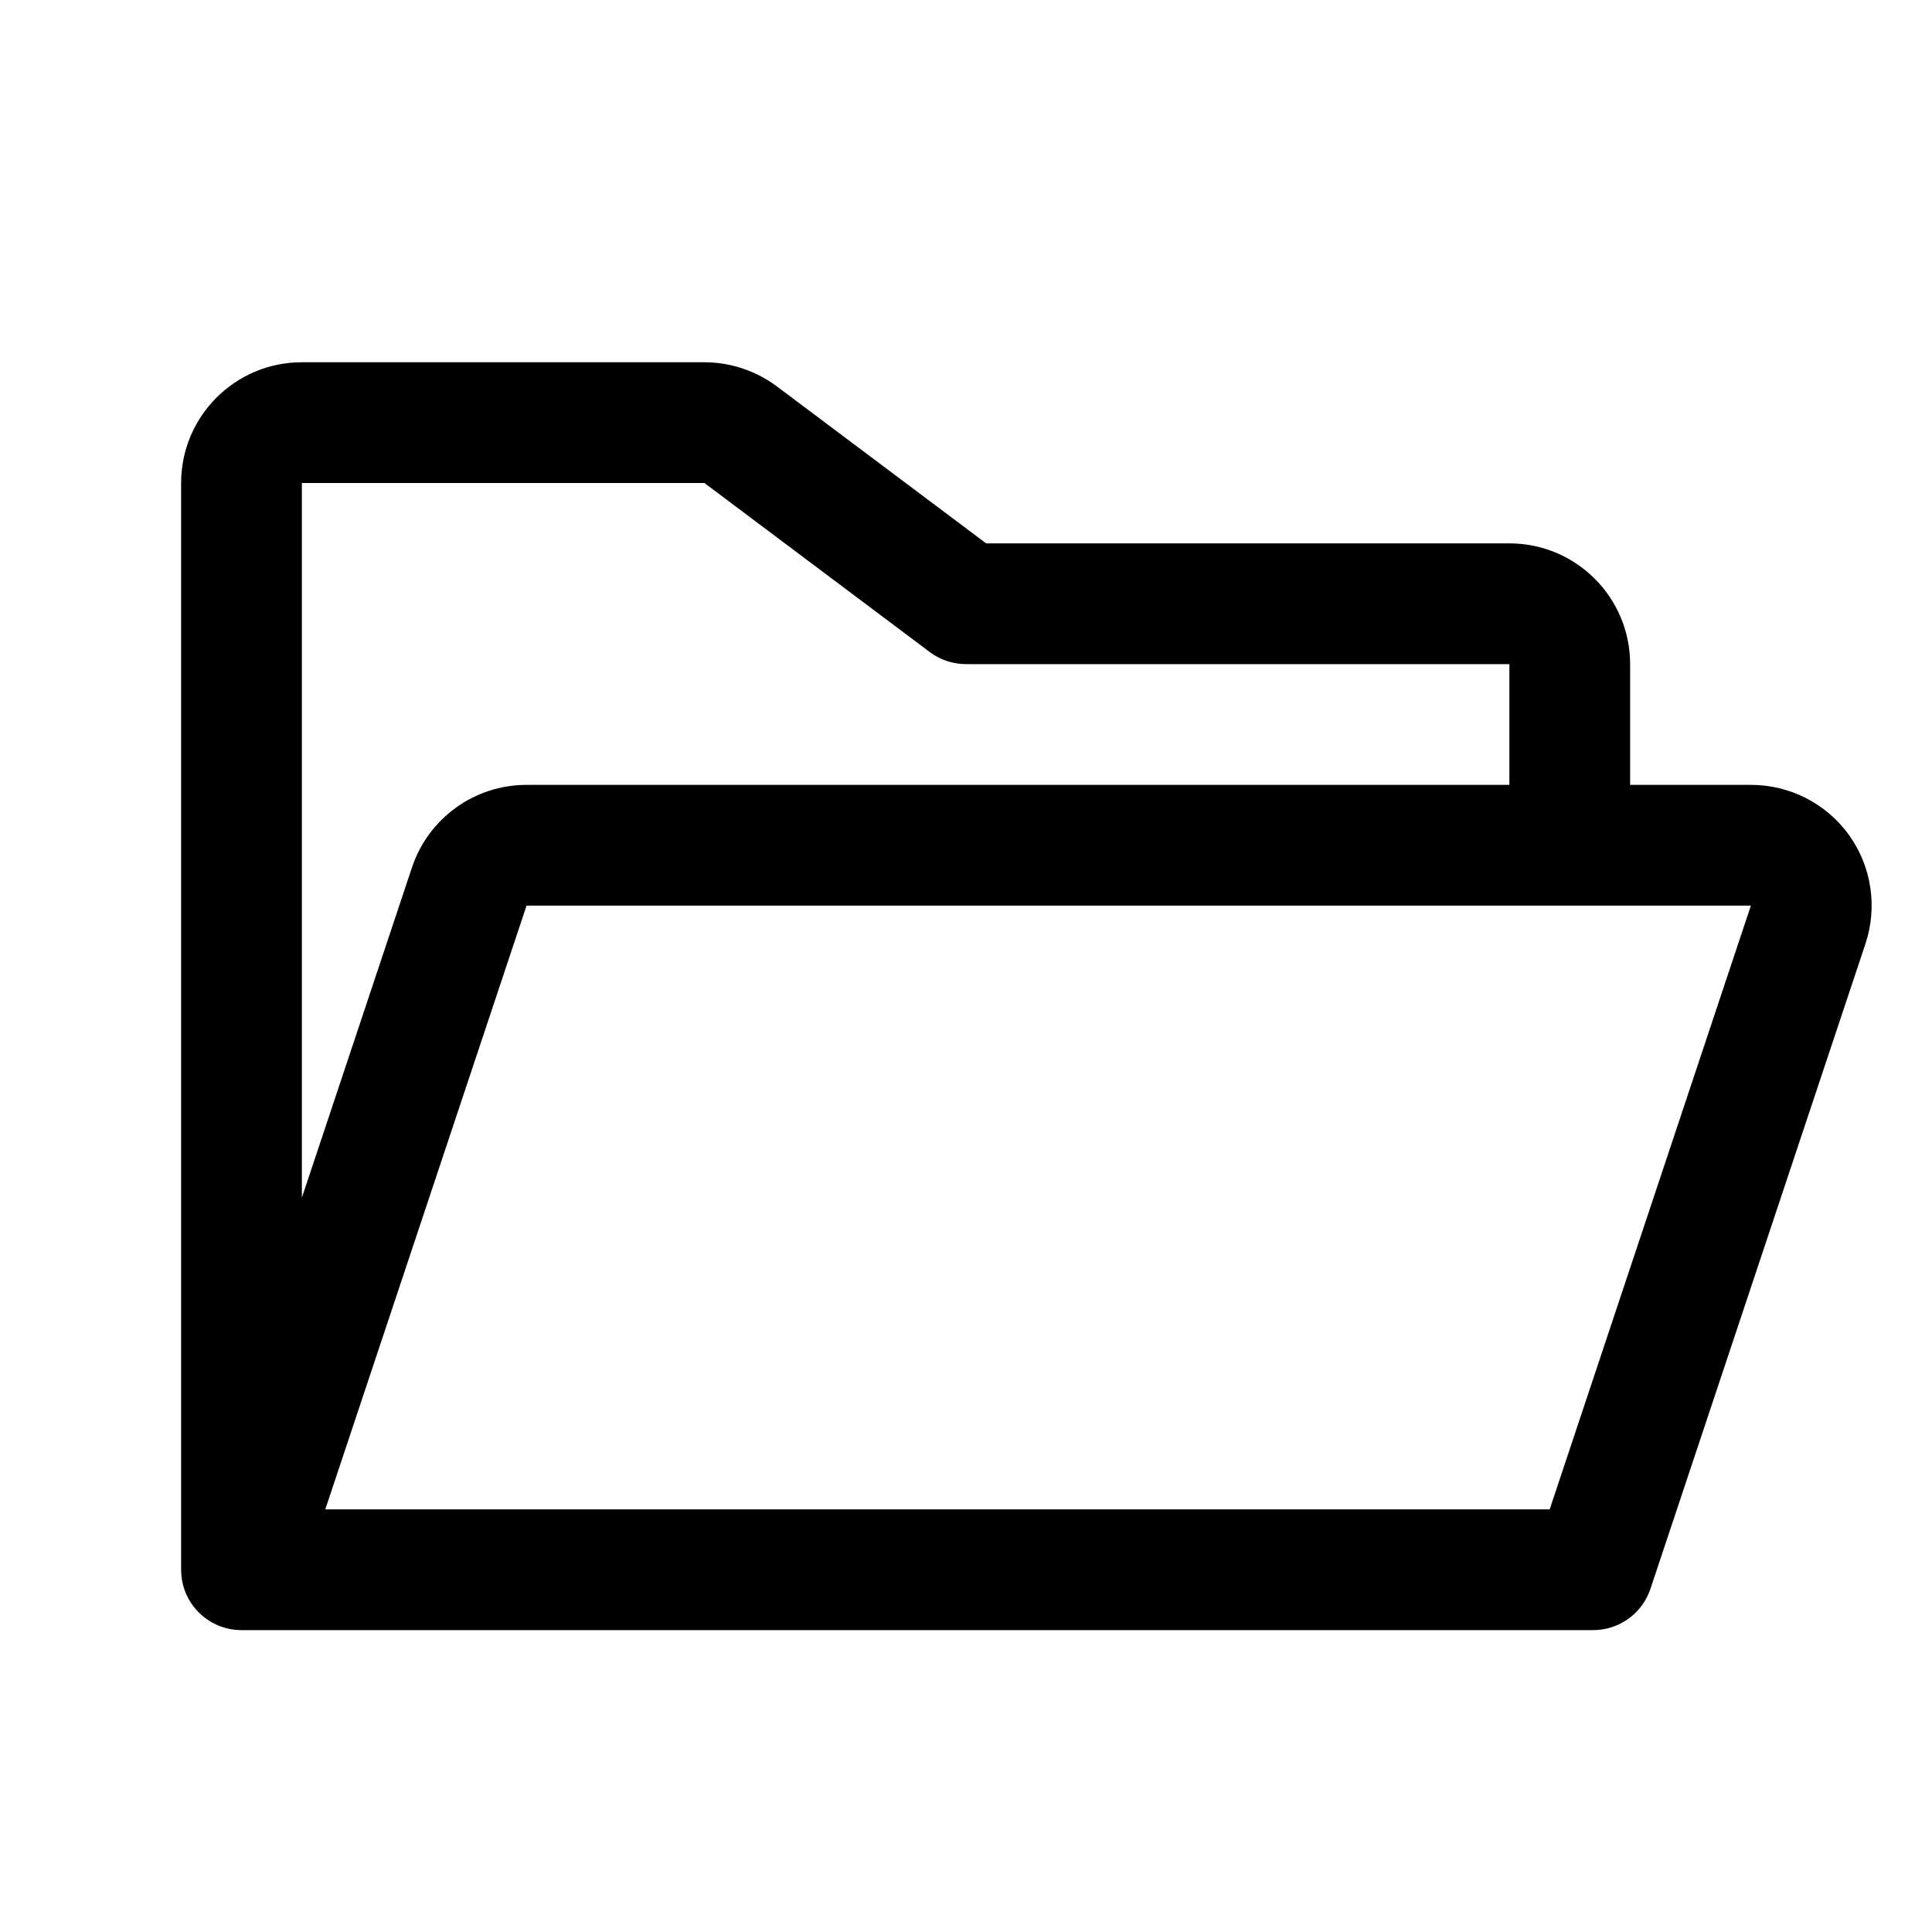
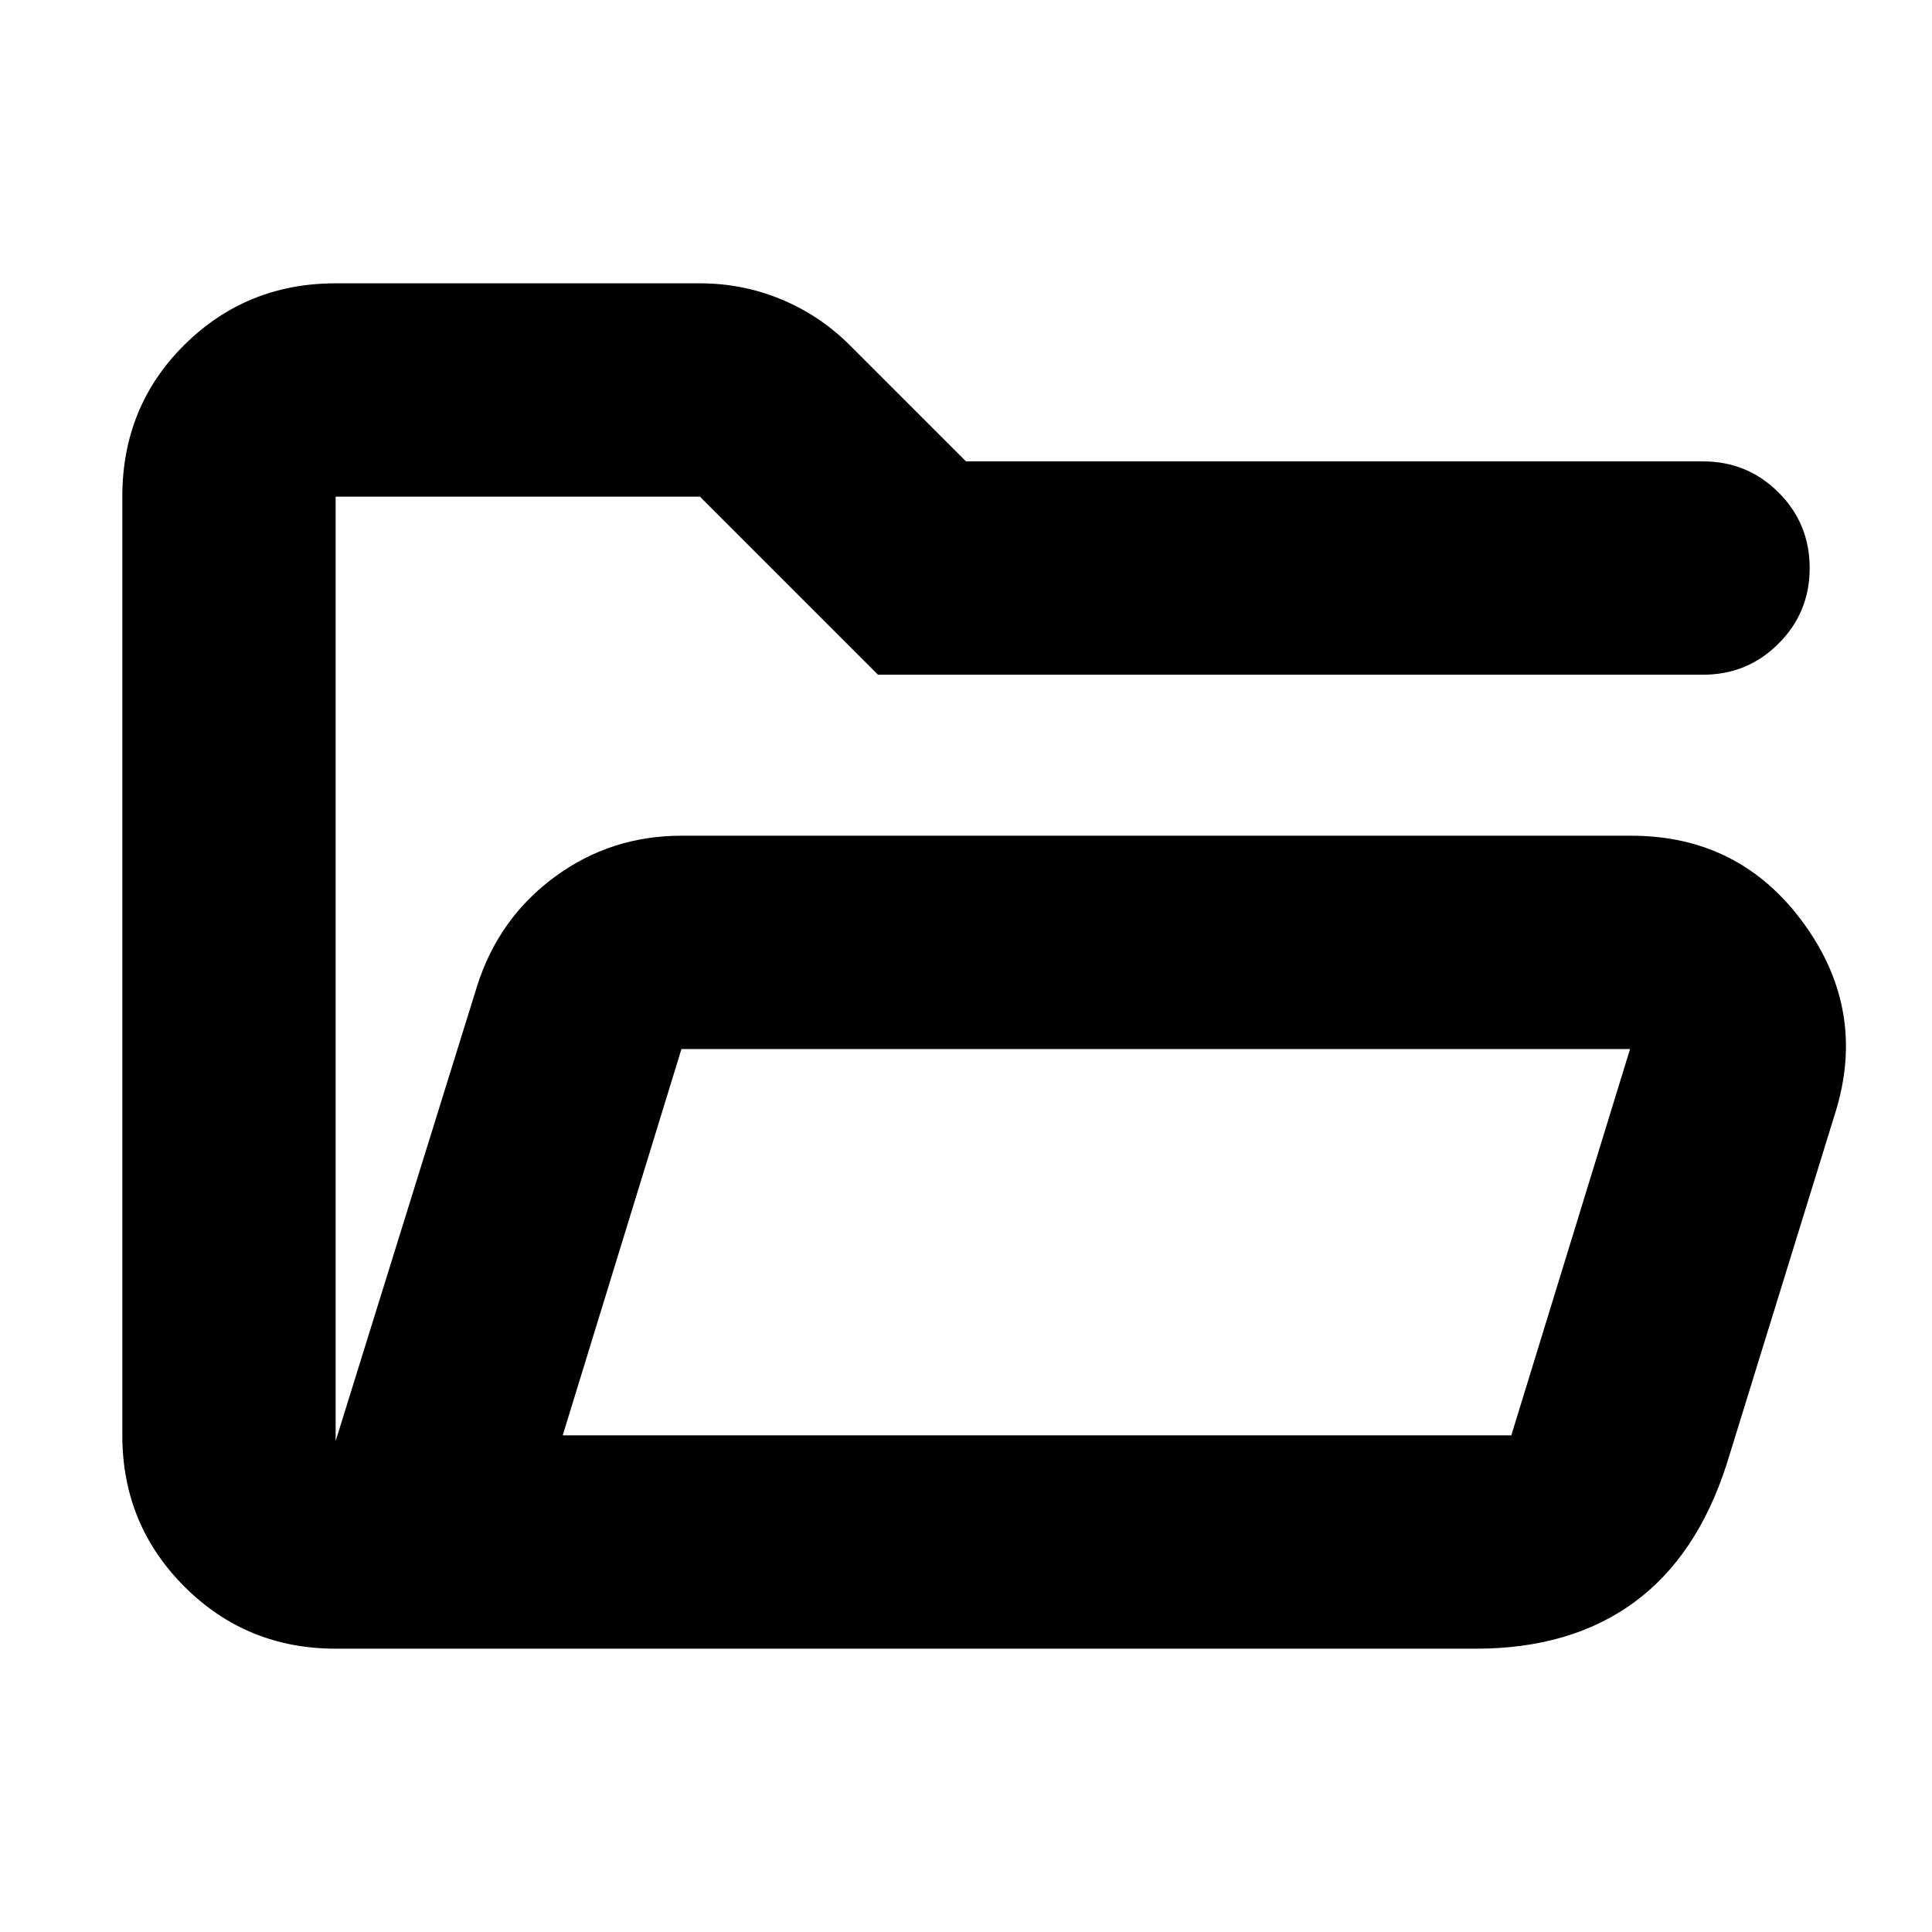
- <svg xmlns="http://www.w3.org/2000/svg" width="24" height="24" fill="#000000" viewBox="0 0 256 256">
-   <path d="M245,110.64A16,16,0,0,0,232,104H216V88a16,16,0,0,0-16-16H130.67L102.94,51.2a16.14,16.14,0,0,0-9.6-3.2H40A16,16,0,0,0,24,64V208h0a8,8,0,0,0,8,8H211.1a8,8,0,0,0,7.59-5.47l28.49-85.47A16.05,16.05,0,0,0,245,110.64ZM93.34,64,123.2,86.4A8,8,0,0,0,128,88h72v16H69.77a16,16,0,0,0-15.18,10.94L40,158.7V64Zm112,136H43.1l26.67-80H232Z" />
+ <svg xmlns="http://www.w3.org/2000/svg" height="24" viewBox="0 -960 960 960" width="24">
+   <path d="M166.78-140.78q-44.3 0-75.15-30.85-30.85-30.85-30.85-75.15v-466.44q0-44.87 30.85-75.43 30.85-30.57 75.15-30.57h181q21.23 0 40.46 7.98 19.24 7.98 34.19 22.94L480-730.74h366.22q22.08 0 37.54 15.46 15.46 15.45 15.46 37.54t-15.46 37.54q-15.46 15.46-37.54 15.46H436.26l-88.48-88.48h-181v469.26l70.52-226.82q10.83-33.35 38.55-53.65 27.72-20.31 62.76-20.31h471.91q54 0 85.7 43.52 31.69 43.53 15.61 94.53l-53.92 174.43q-14.78 45.78-46.17 68.63-31.39 22.85-78.31 22.85H166.78Zm112.83-106h471.35l59-191.96H338.61l-59 191.96ZM166.78-470.91v-242.31 242.31Zm112.83 224.13 59-191.96-59 191.96Z" />
</svg>
